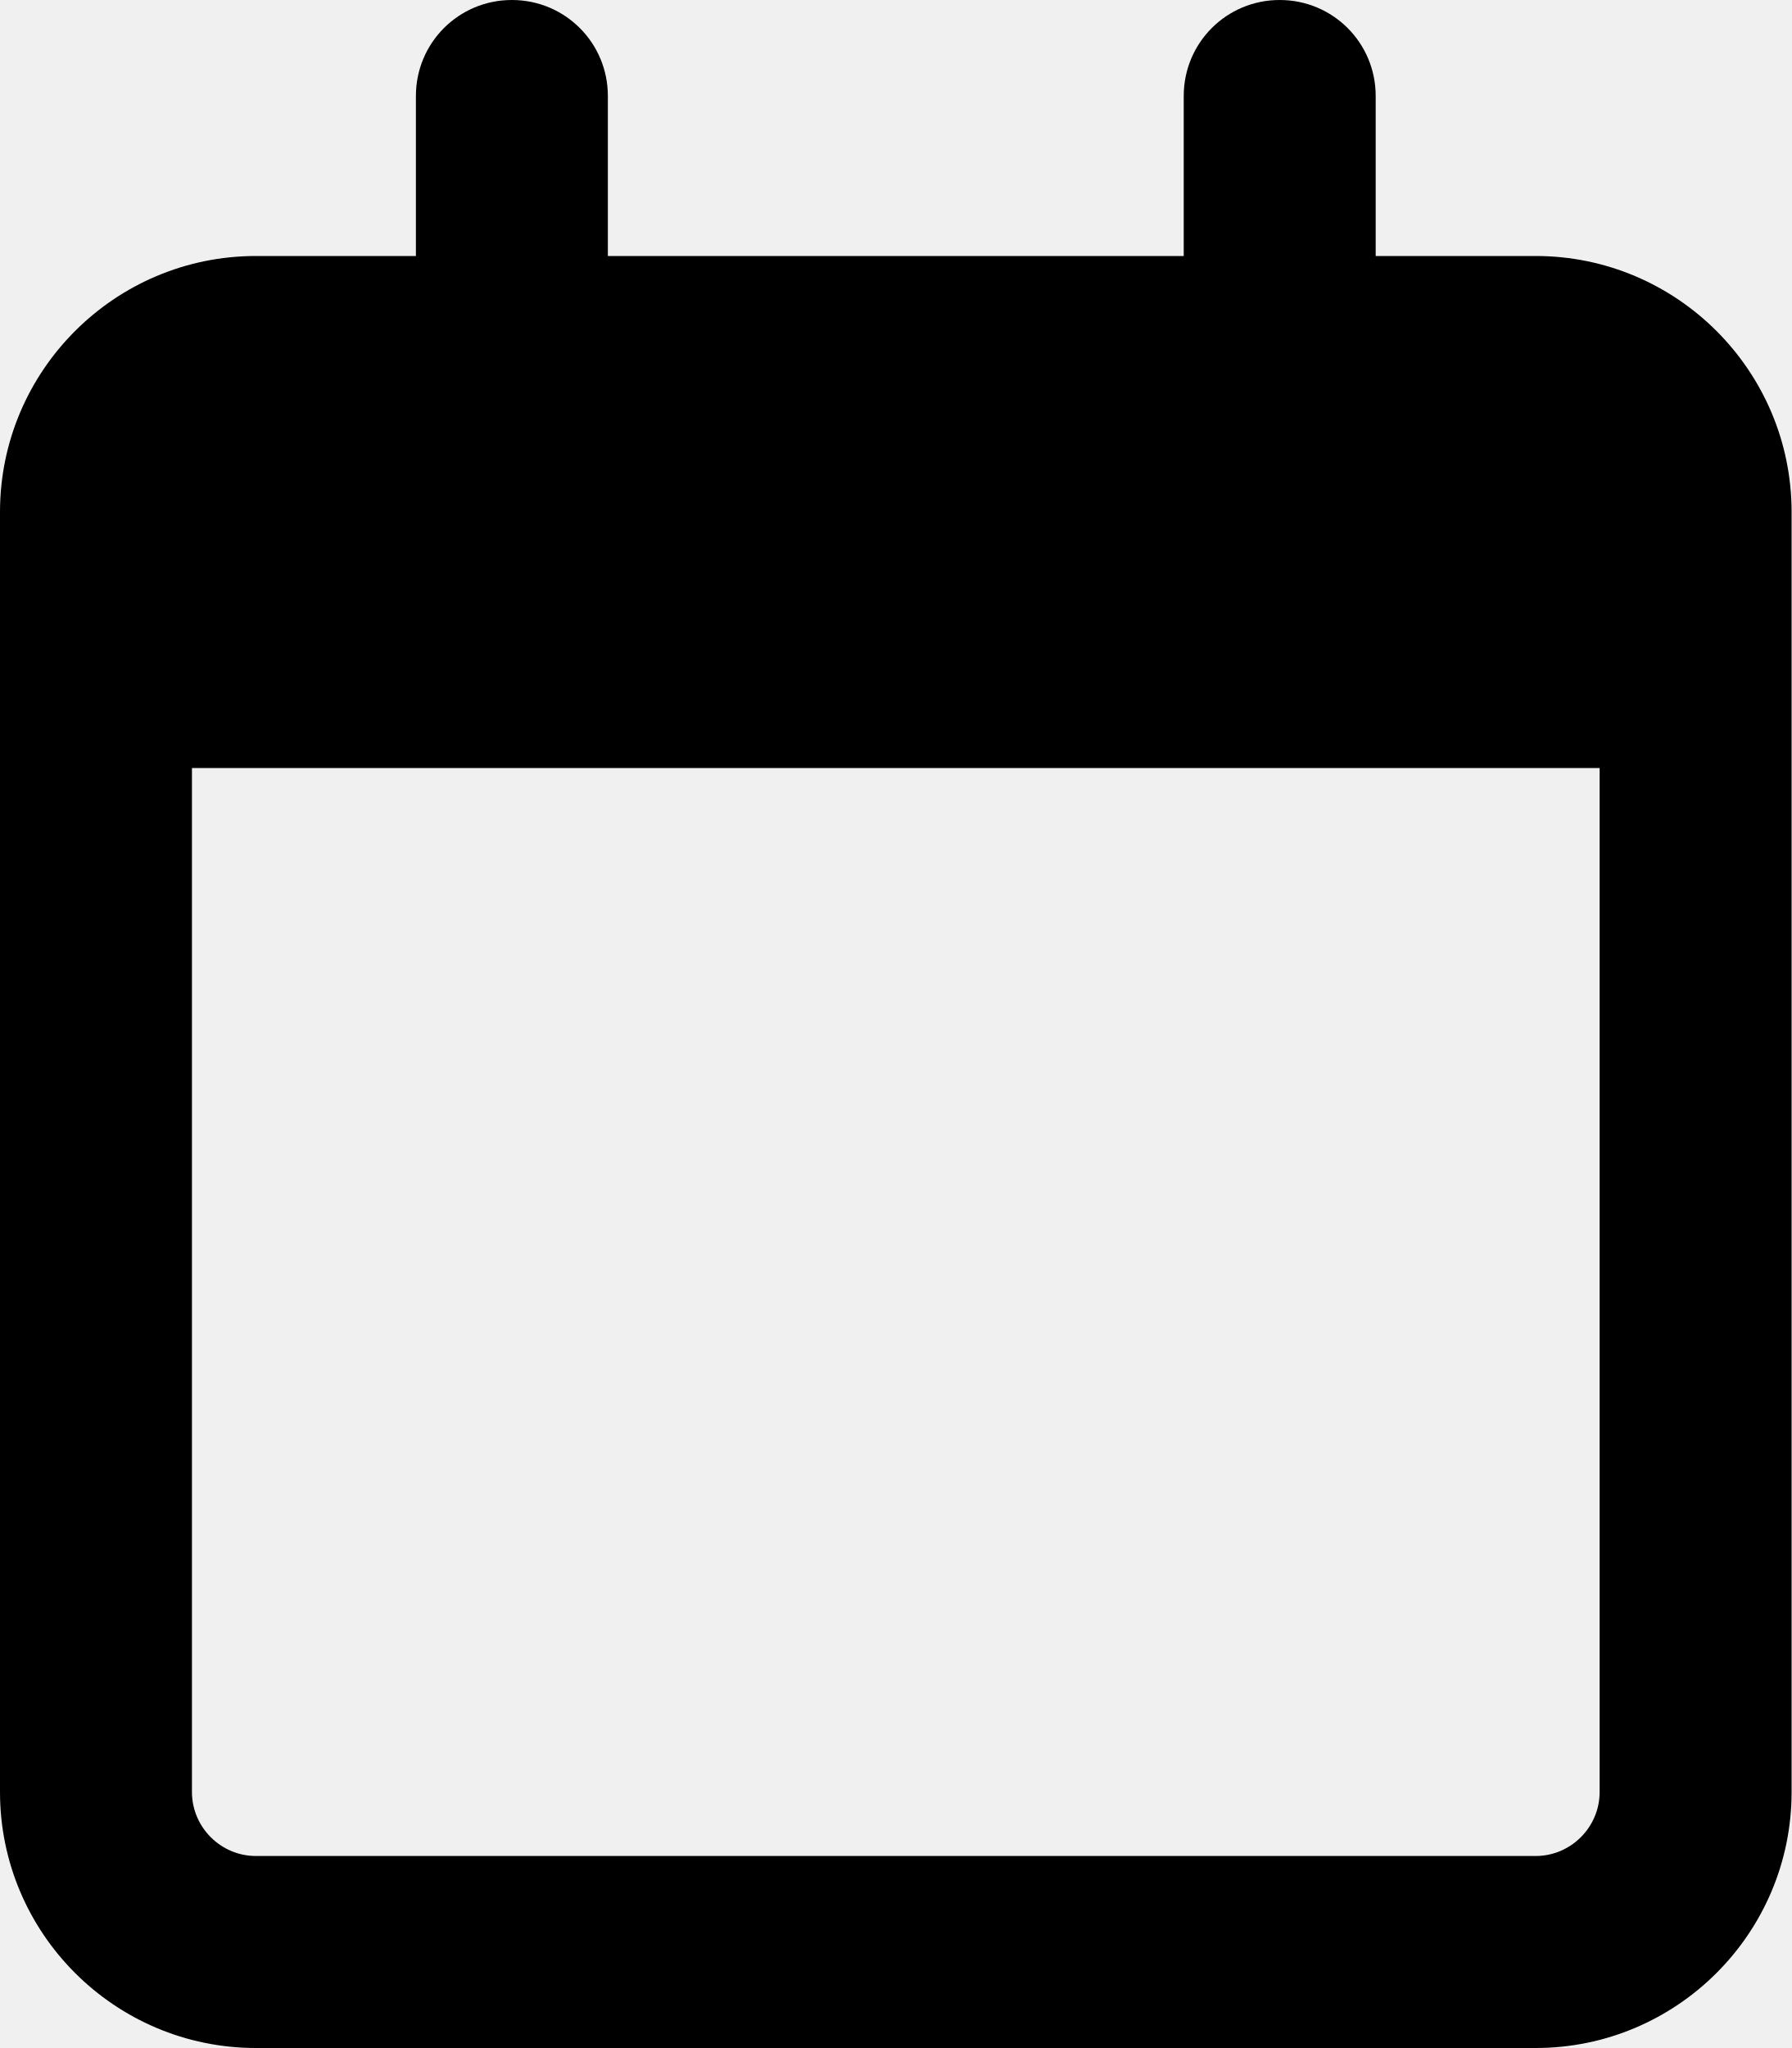
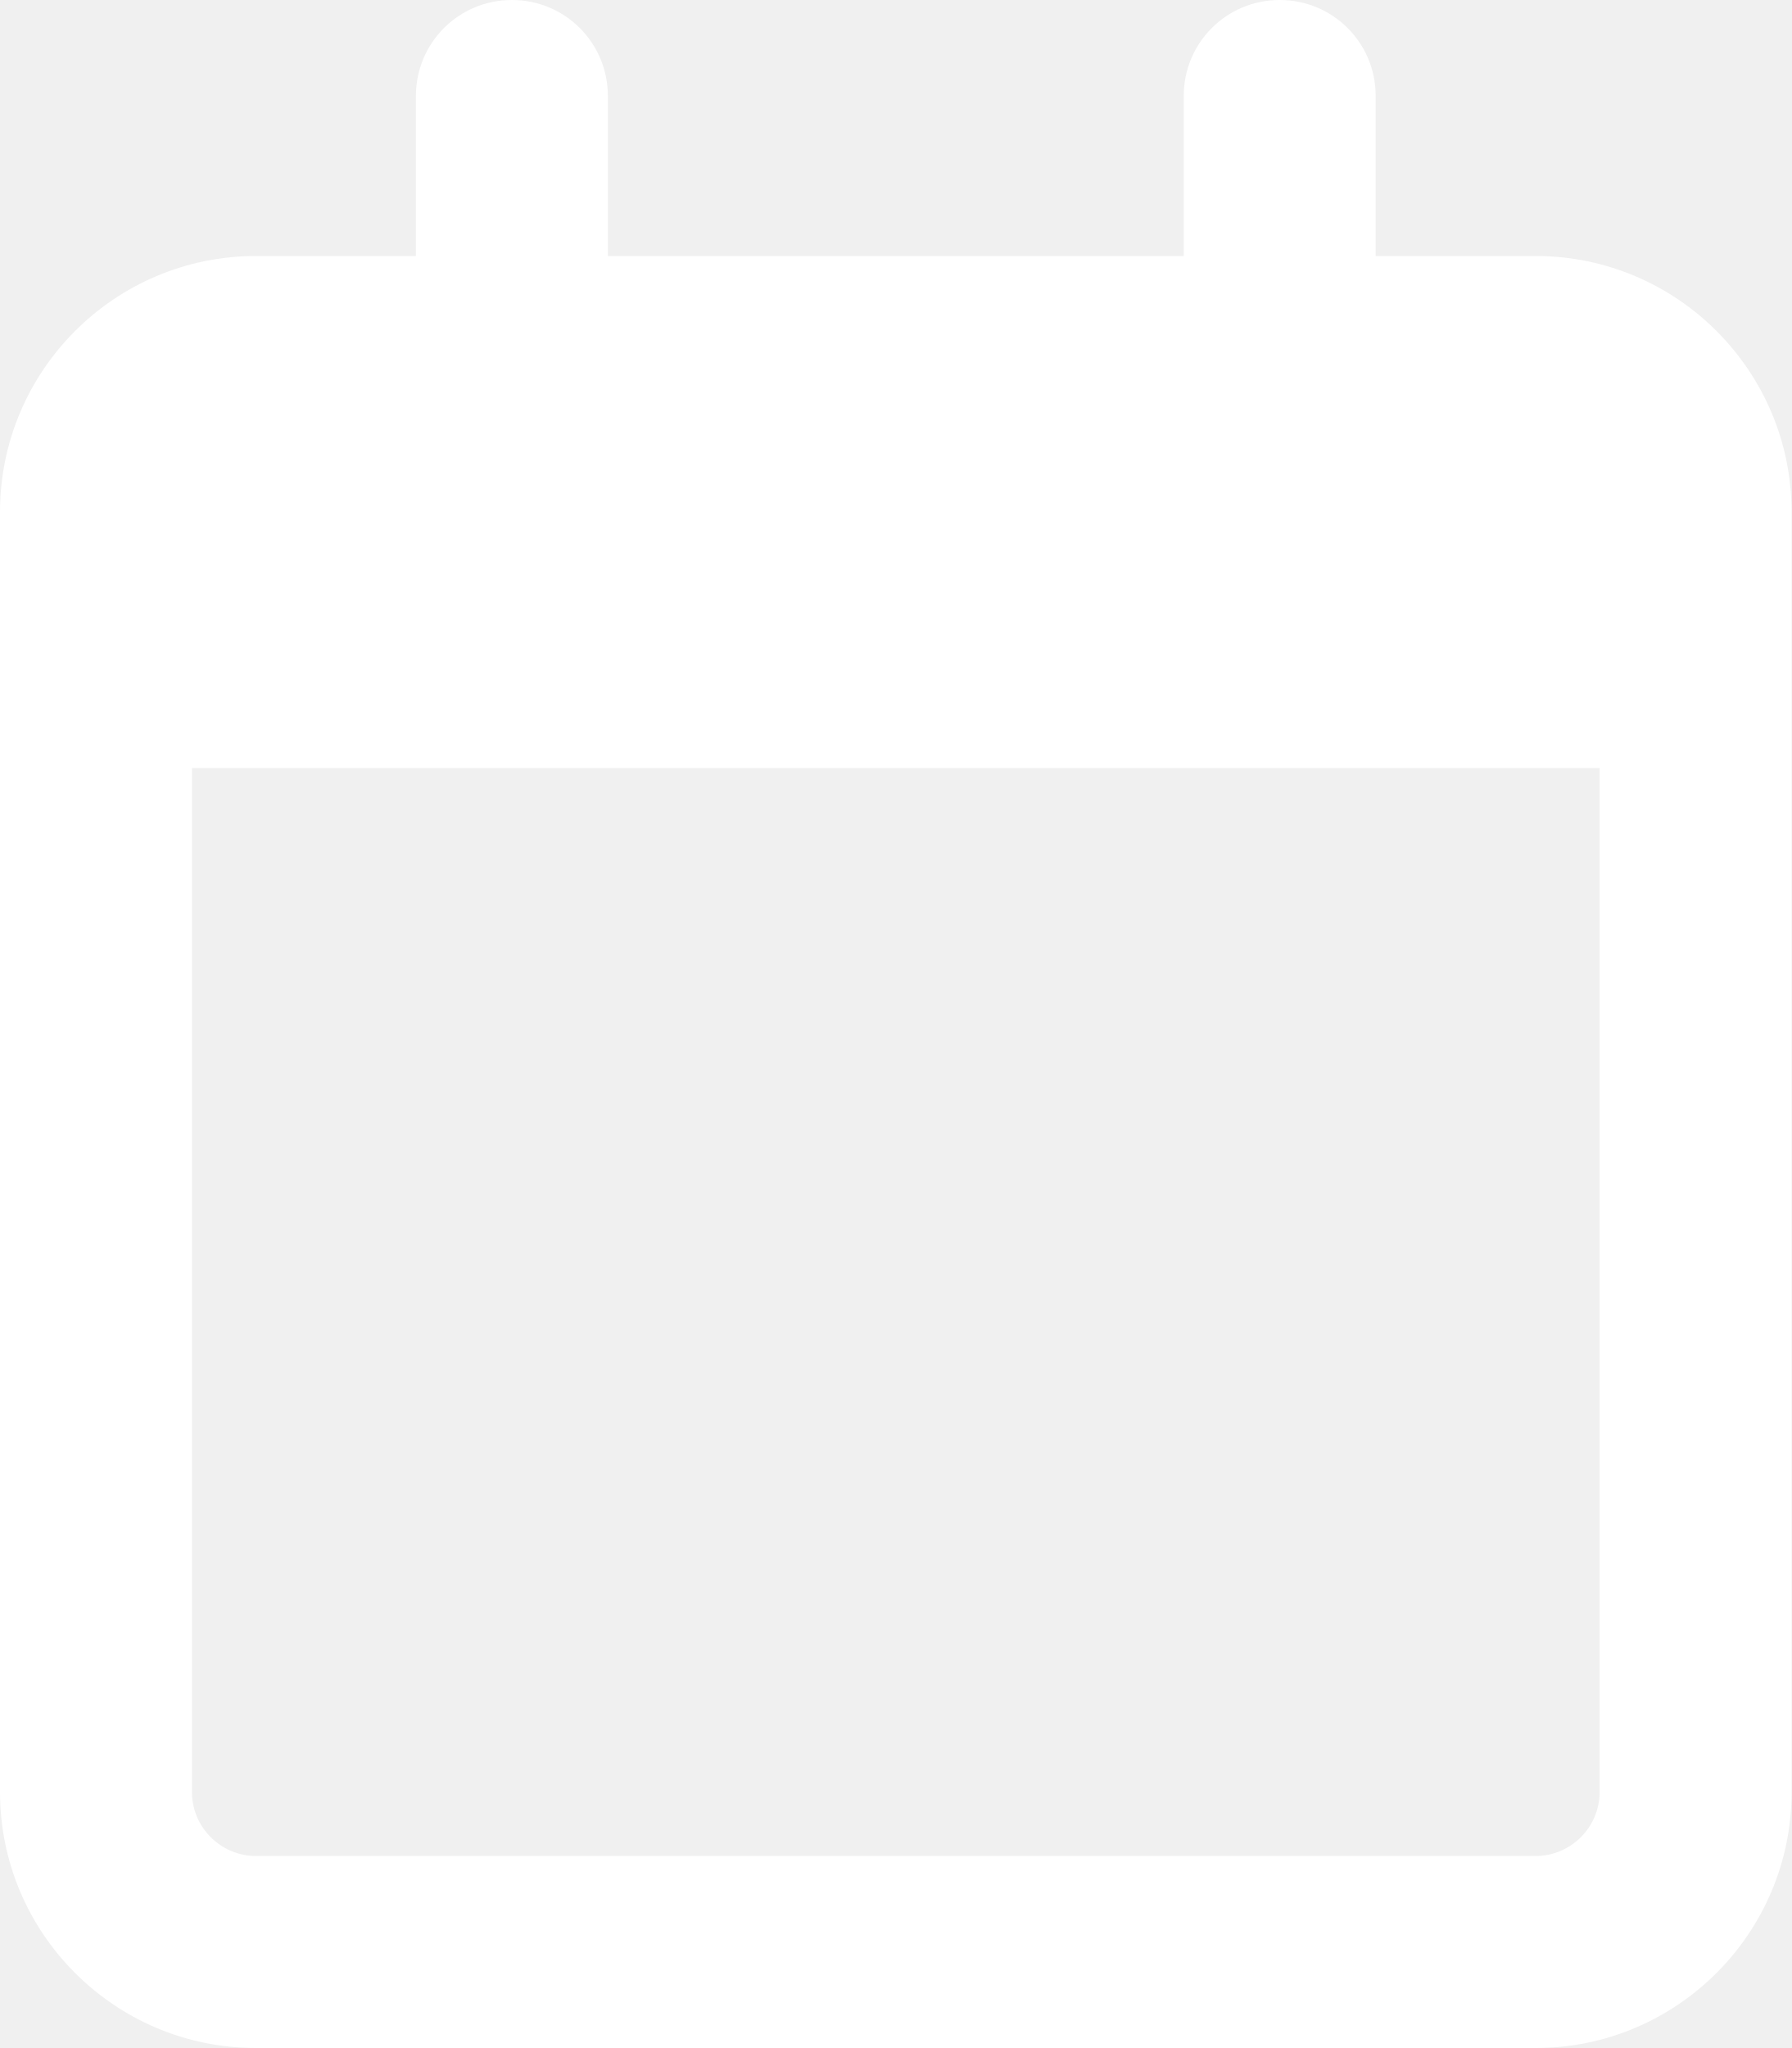
<svg xmlns="http://www.w3.org/2000/svg" viewBox="0 0 448 512">
-   <path d="M152 24c0-13.3-10.7-24-24-24s-24 10.7-24 24V64H64C28.7 64 0 92.7 0 128v16 48V448c0 35.3 28.7 64 64 64H384c35.3 0 64-28.7 64-64V192 144 128c0-35.3-28.7-64-64-64H344V24c0-13.3-10.7-24-24-24s-24 10.7-24 24V64H152V24zM48 192H400V448c0 8.8-7.2 16-16 16H64c-8.8 0-16-7.2-16-16V192z" />
+   <path fill="white" d="M152 24c0-13.3-10.7-24-24-24s-24 10.7-24 24V64H64C28.7 64 0 92.7 0 128v16 48V448c0 35.3 28.7 64 64 64H384c35.3 0 64-28.7 64-64V192 144 128c0-35.3-28.7-64-64-64H344V24c0-13.3-10.7-24-24-24s-24 10.7-24 24V64H152V24zM48 192H400V448c0 8.8-7.2 16-16 16H64c-8.8 0-16-7.2-16-16V192z" />
</svg>
